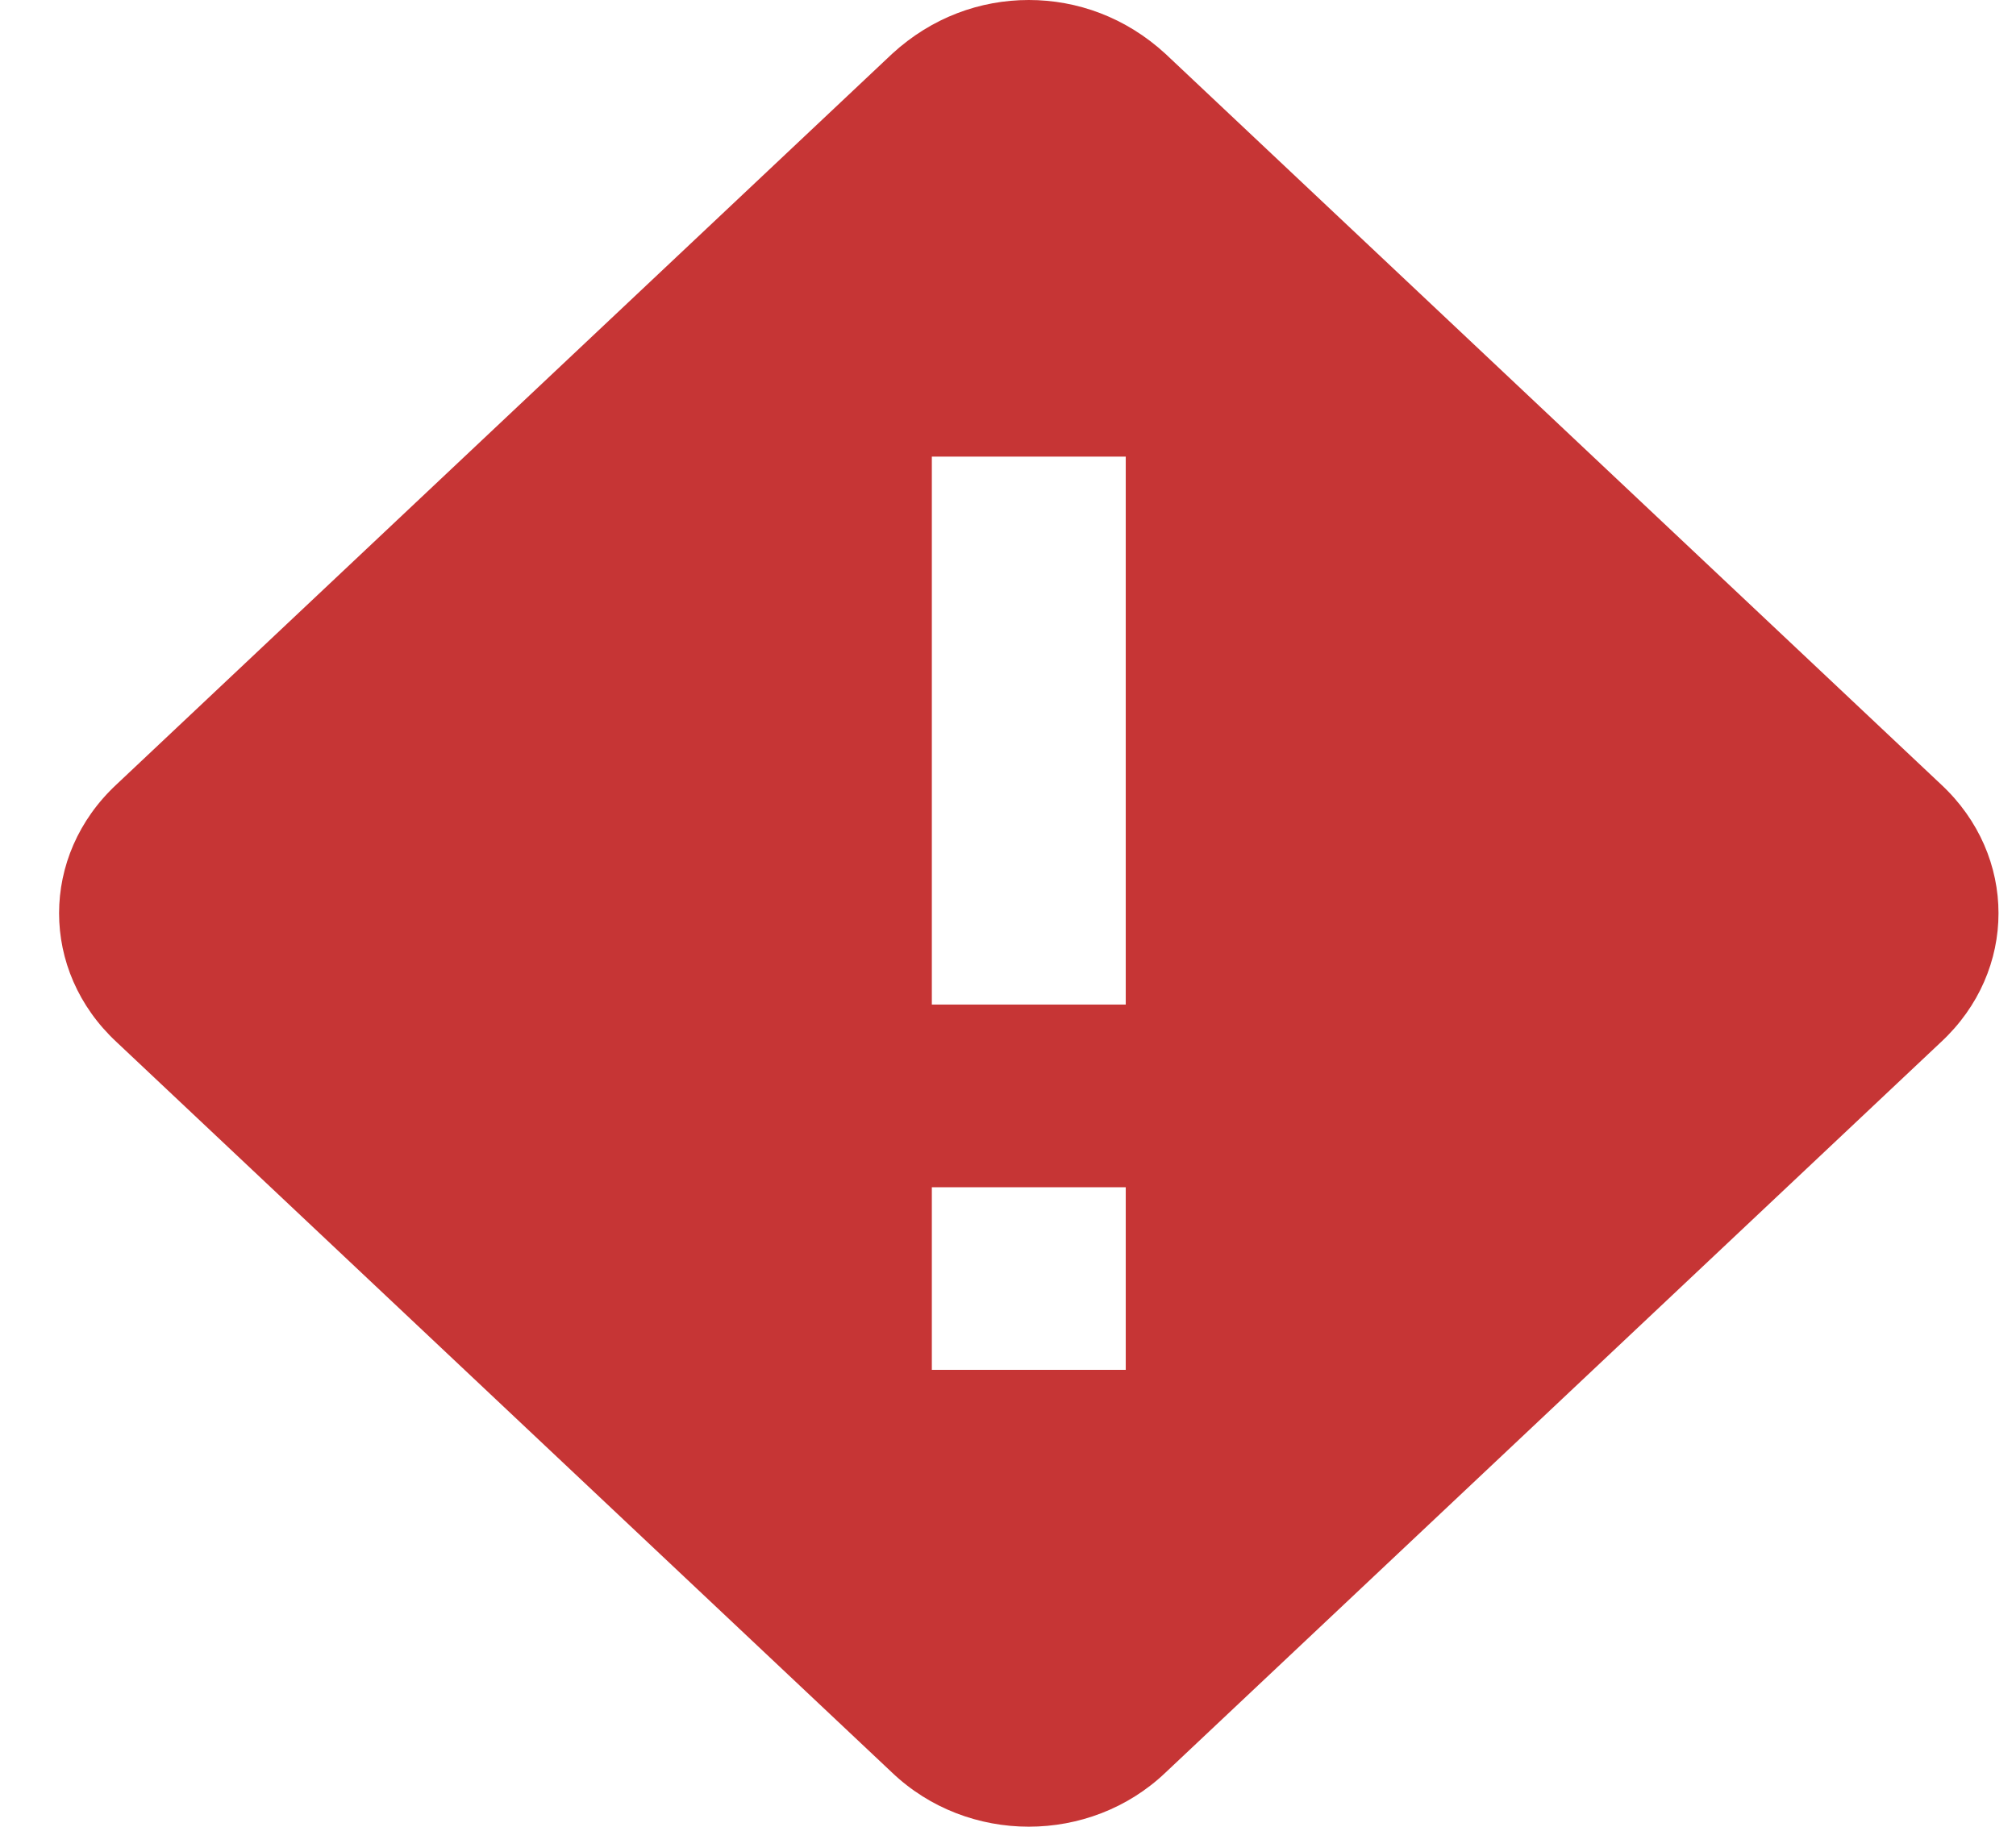
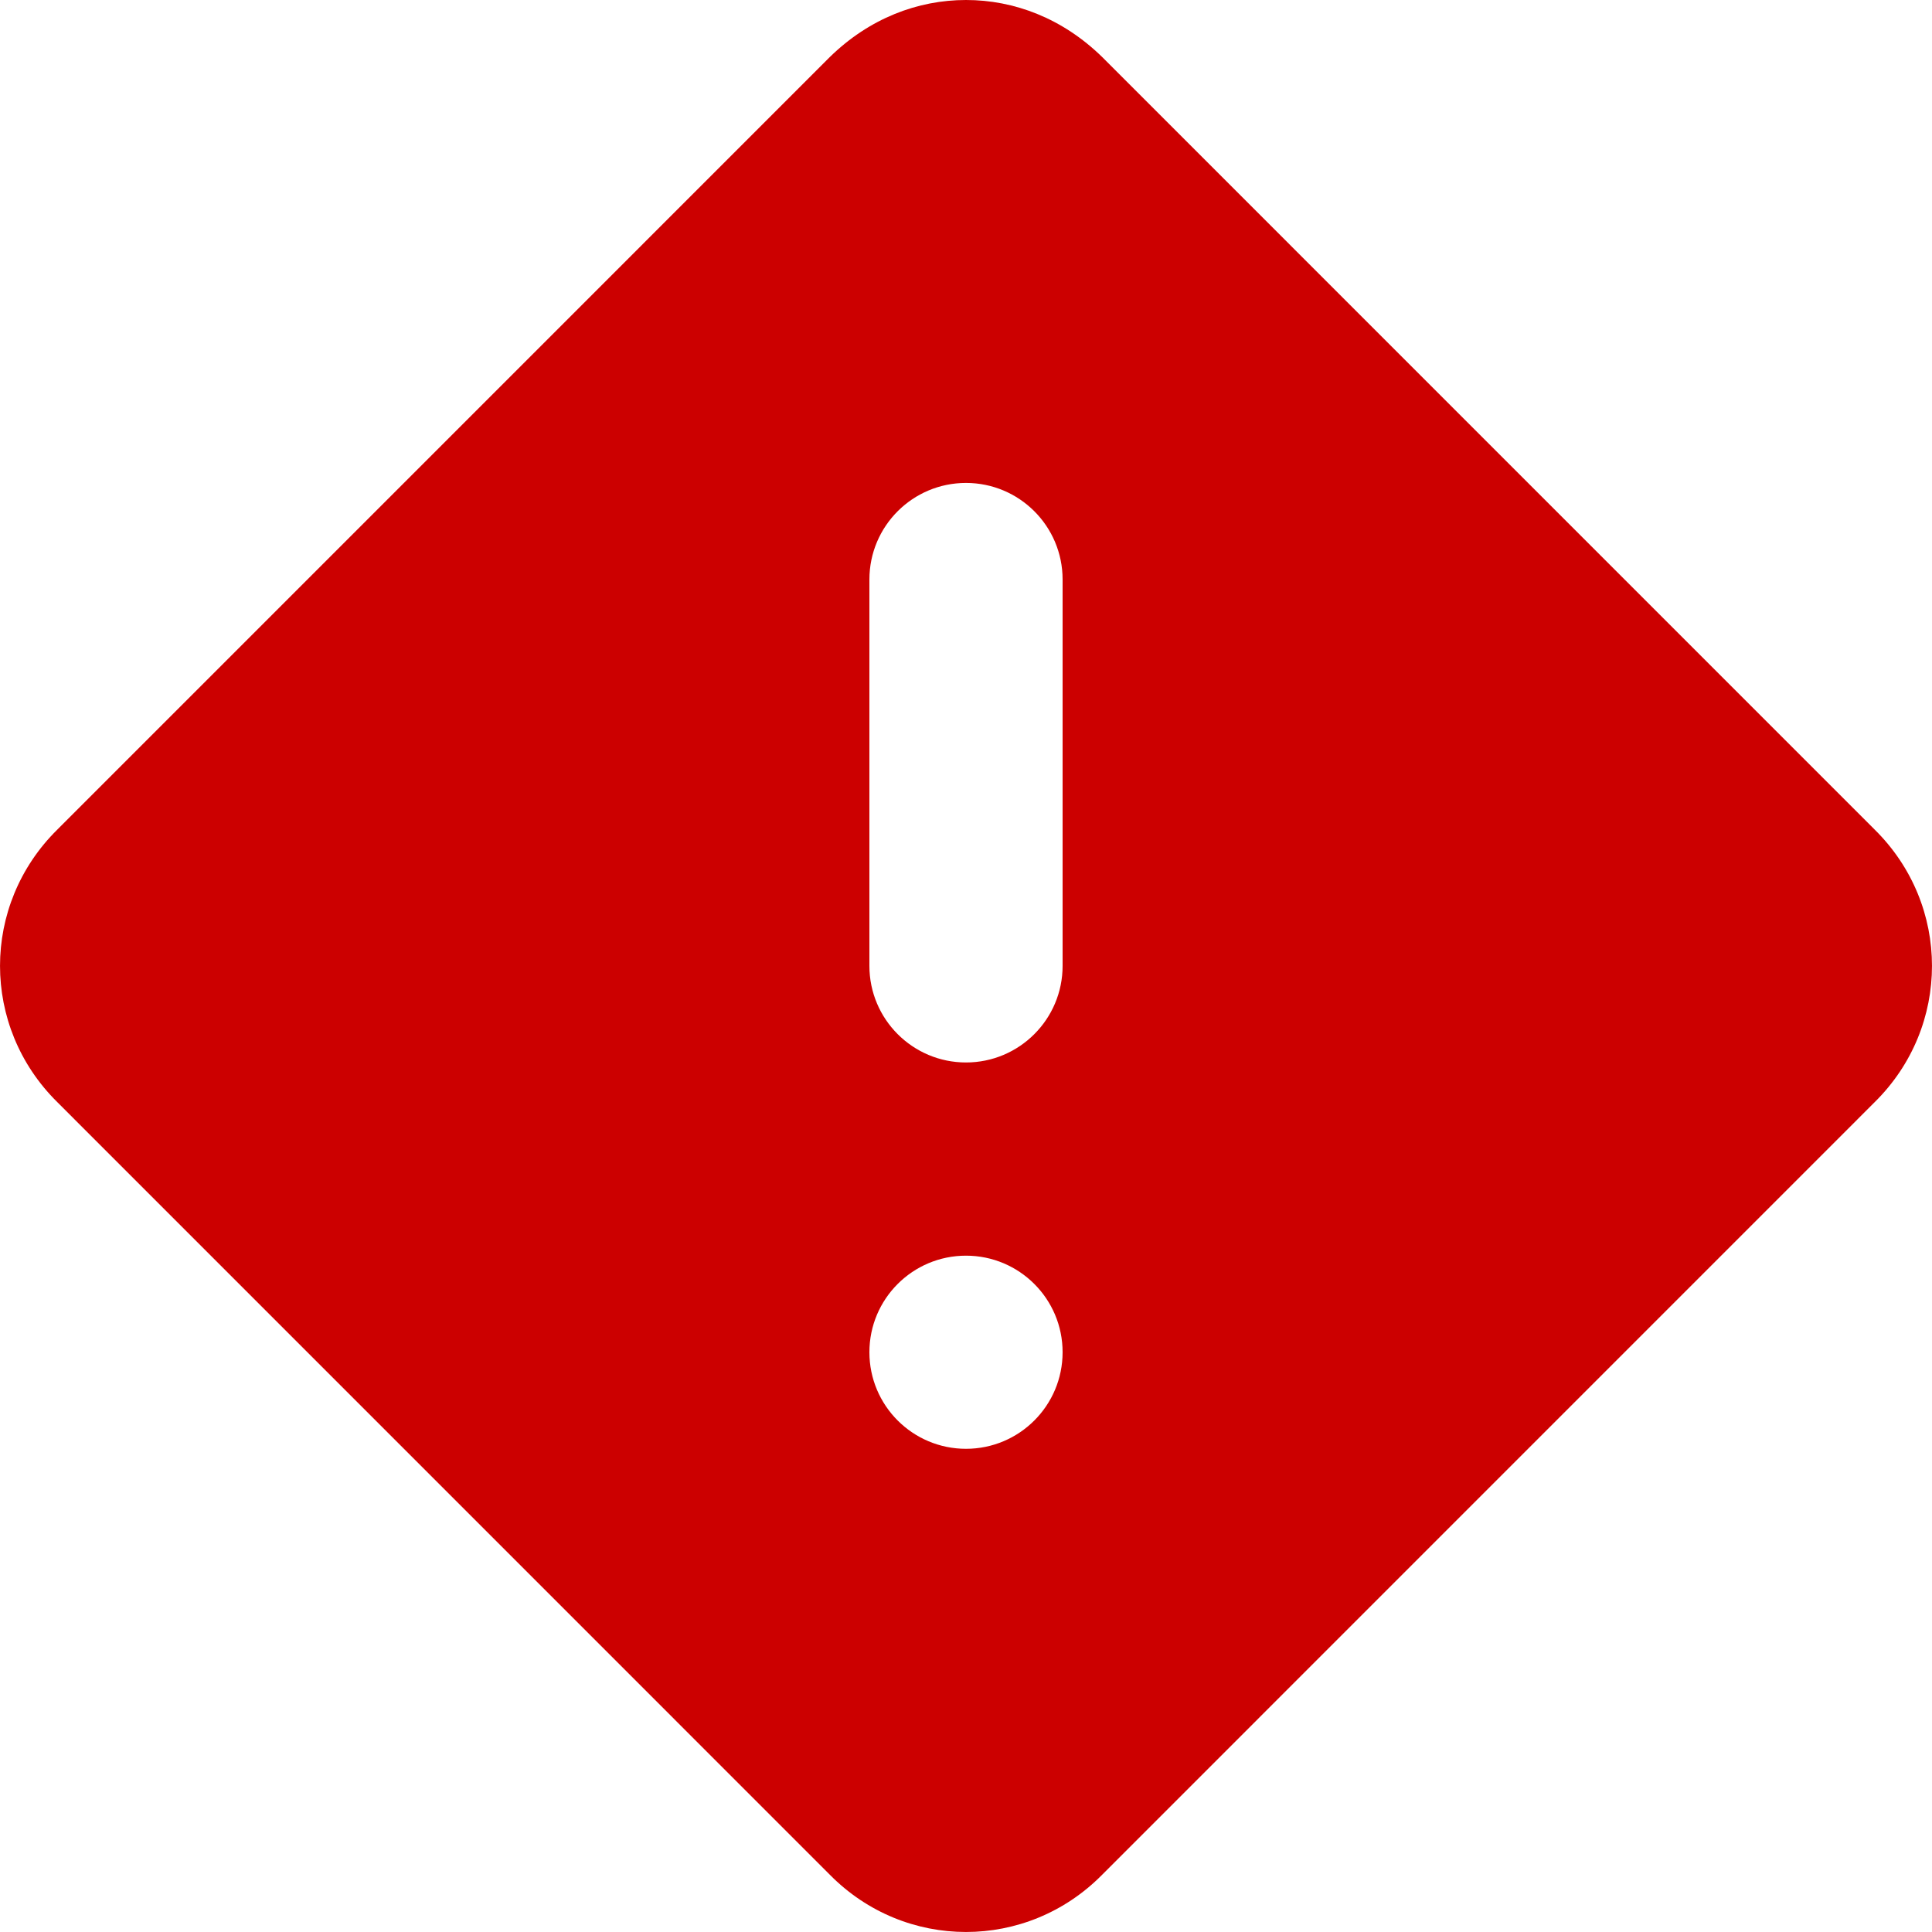
- <svg xmlns="http://www.w3.org/2000/svg" width="32" height="29" viewBox="0 0 32 29" fill="none">
-   <path d="M16.33 0C15.56 0 14.791 0.275 14.16 0.855L1.849 12.454C0.634 13.585 0.634 15.412 1.849 16.542L14.16 28.141C15.361 29.286 17.299 29.286 18.5 28.141L30.811 16.542C32.026 15.412 32.026 13.585 30.811 12.454L18.5 0.855C17.869 0.275 17.099 0 16.33 0ZM14.791 7.249H17.869V15.948H14.791V7.249ZM14.791 18.848H17.869V21.747H14.791V18.848Z" fill="#C63535" />
+ <svg xmlns="http://www.w3.org/2000/svg" width="30" height="30" viewBox="0 0 30 30" fill="none">
+   <path d="M15 0C14.25 0 13.5 0.285 12.886 0.885L0.889 12.883C-0.296 14.053 -0.296 15.943 0.889 17.113L12.886 29.111C14.055 30.296 15.945 30.296 17.114 29.111L29.111 17.113C30.296 15.943 30.296 14.053 29.111 12.883L17.114 0.885C16.5 0.285 15.75 0 15 0ZM13.5 8.999C13.5 8.17 14.172 7.499 15 7.499C15.828 7.499 16.5 8.17 16.5 8.999V14.998C16.5 15.826 15.828 16.498 15 16.498C14.172 16.498 13.5 15.826 13.5 14.998V8.999ZM13.5 20.997C13.5 20.169 14.172 19.498 15 19.498C15.828 19.498 16.5 20.169 16.5 20.997C16.5 21.826 15.828 22.497 15 22.497C14.172 22.497 13.5 21.826 13.5 20.997Z" fill="#CC0000" />
</svg>
